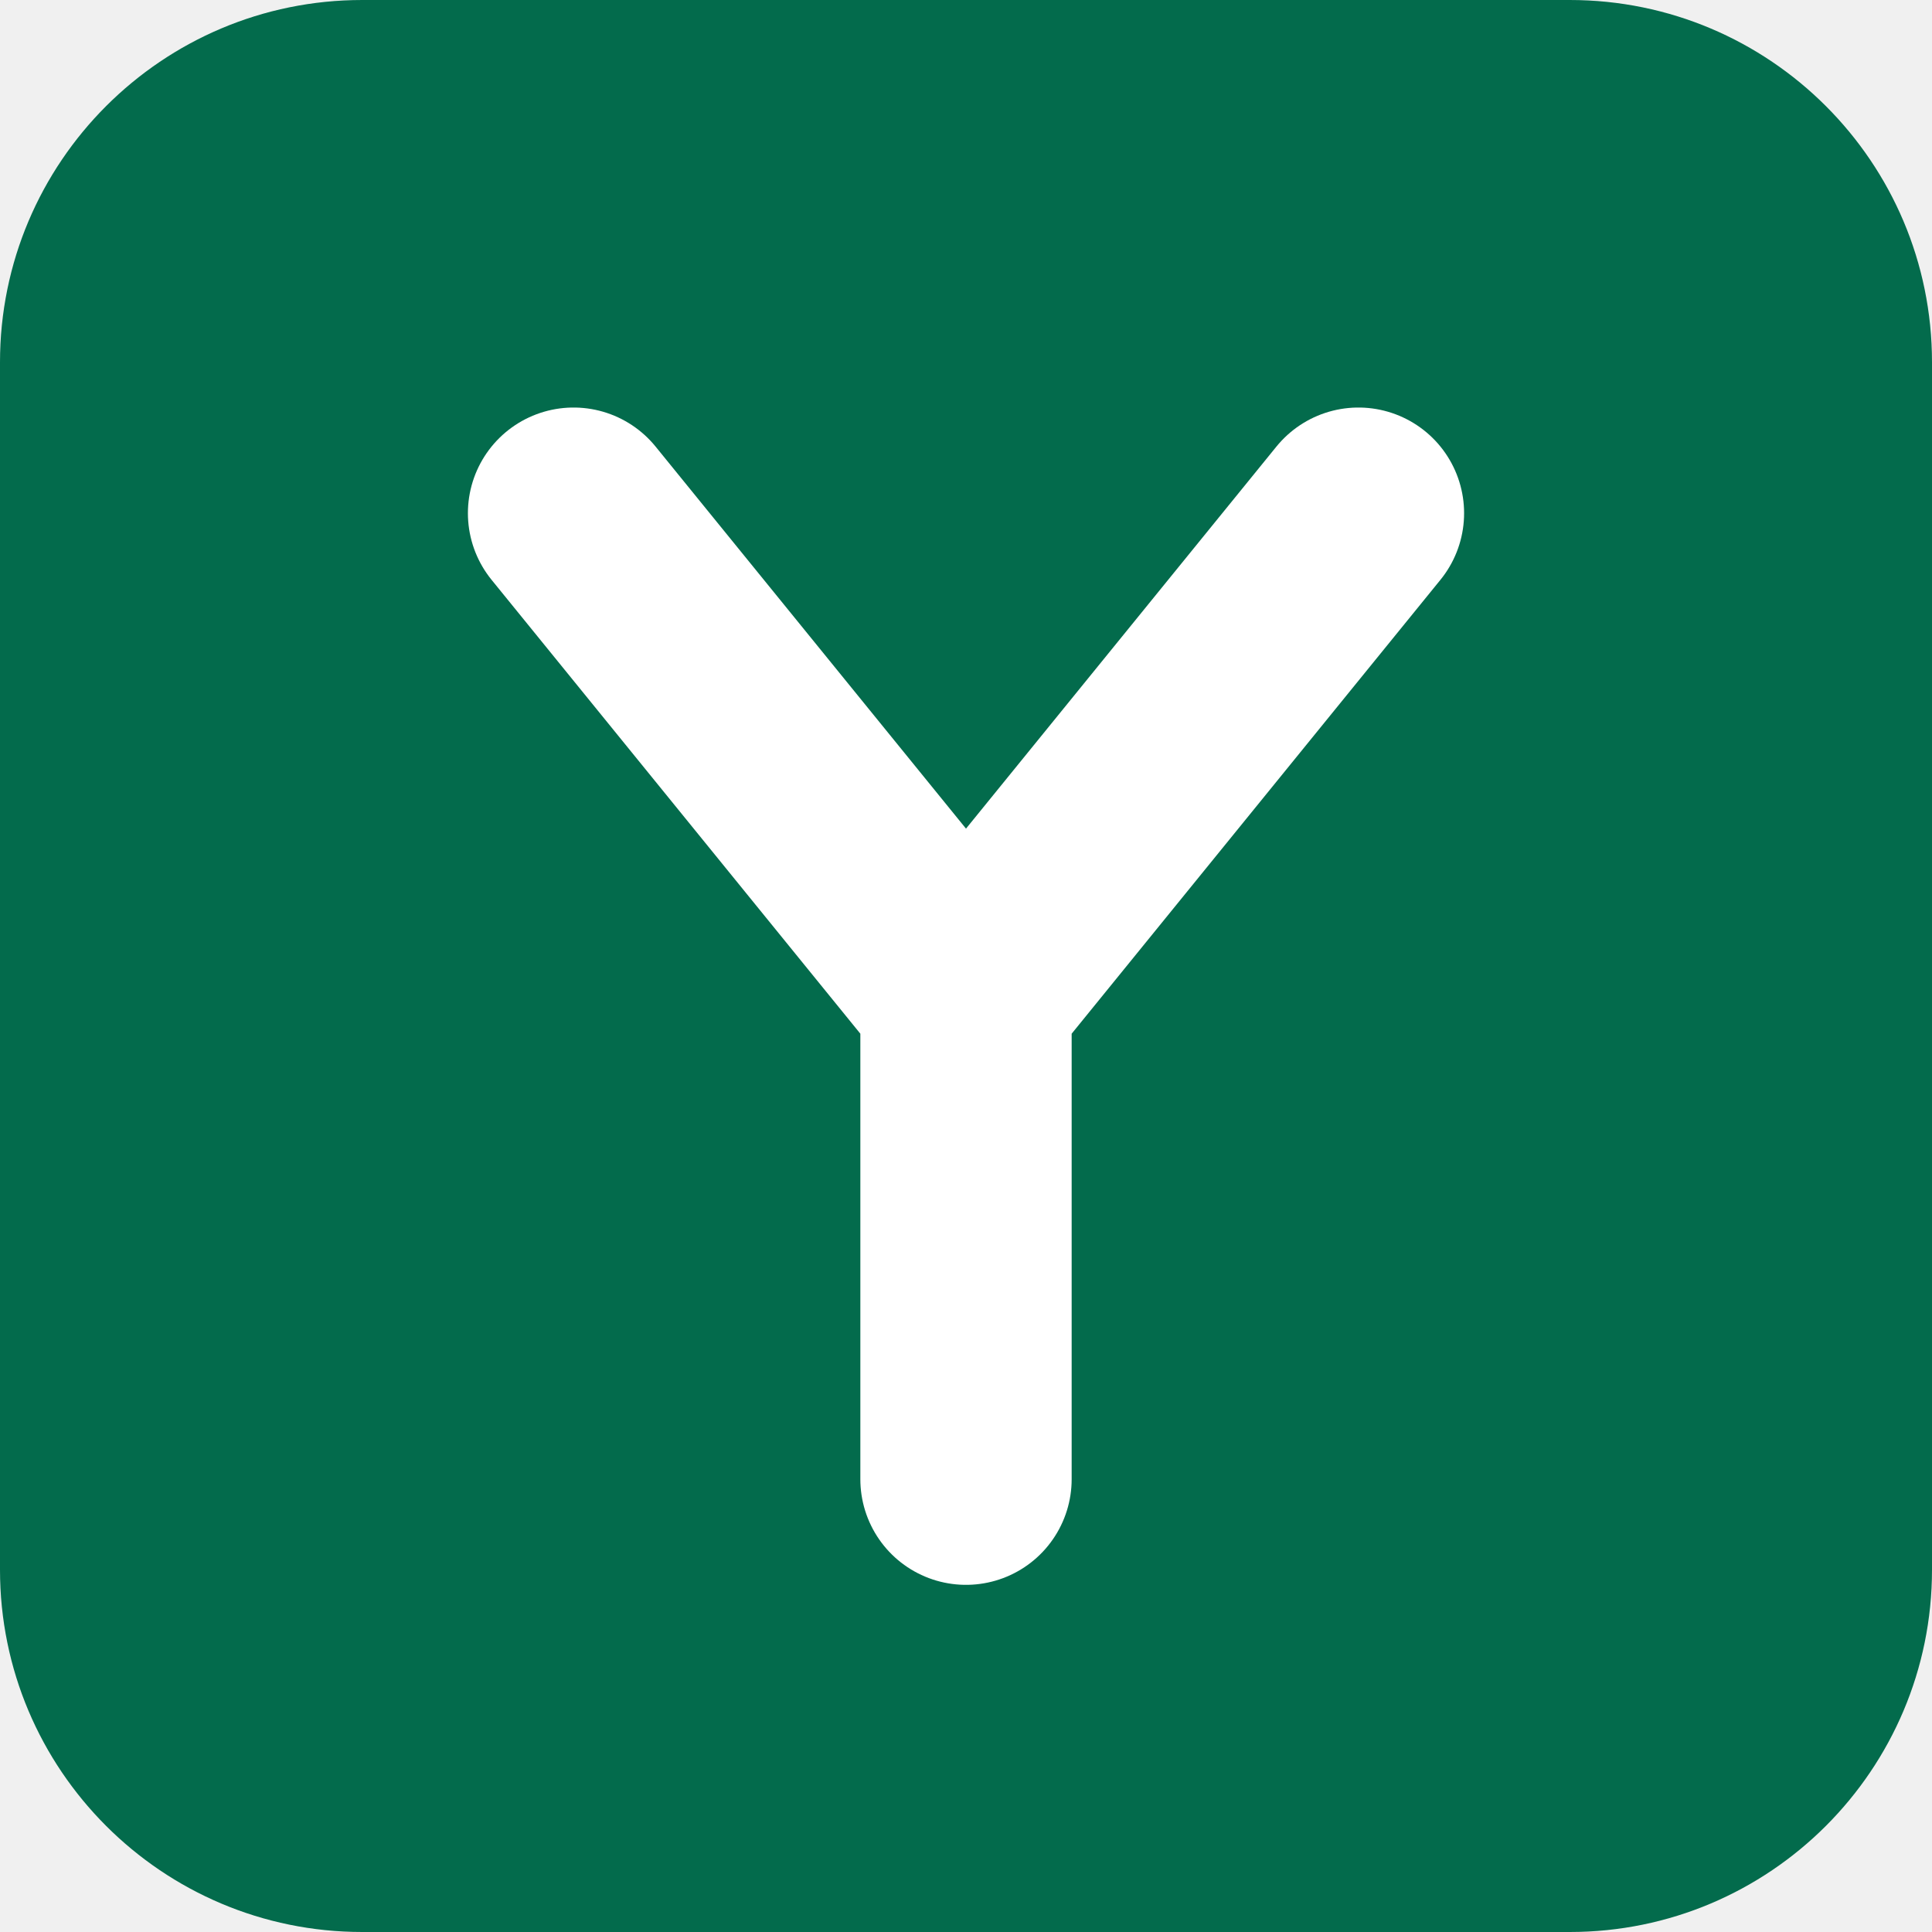
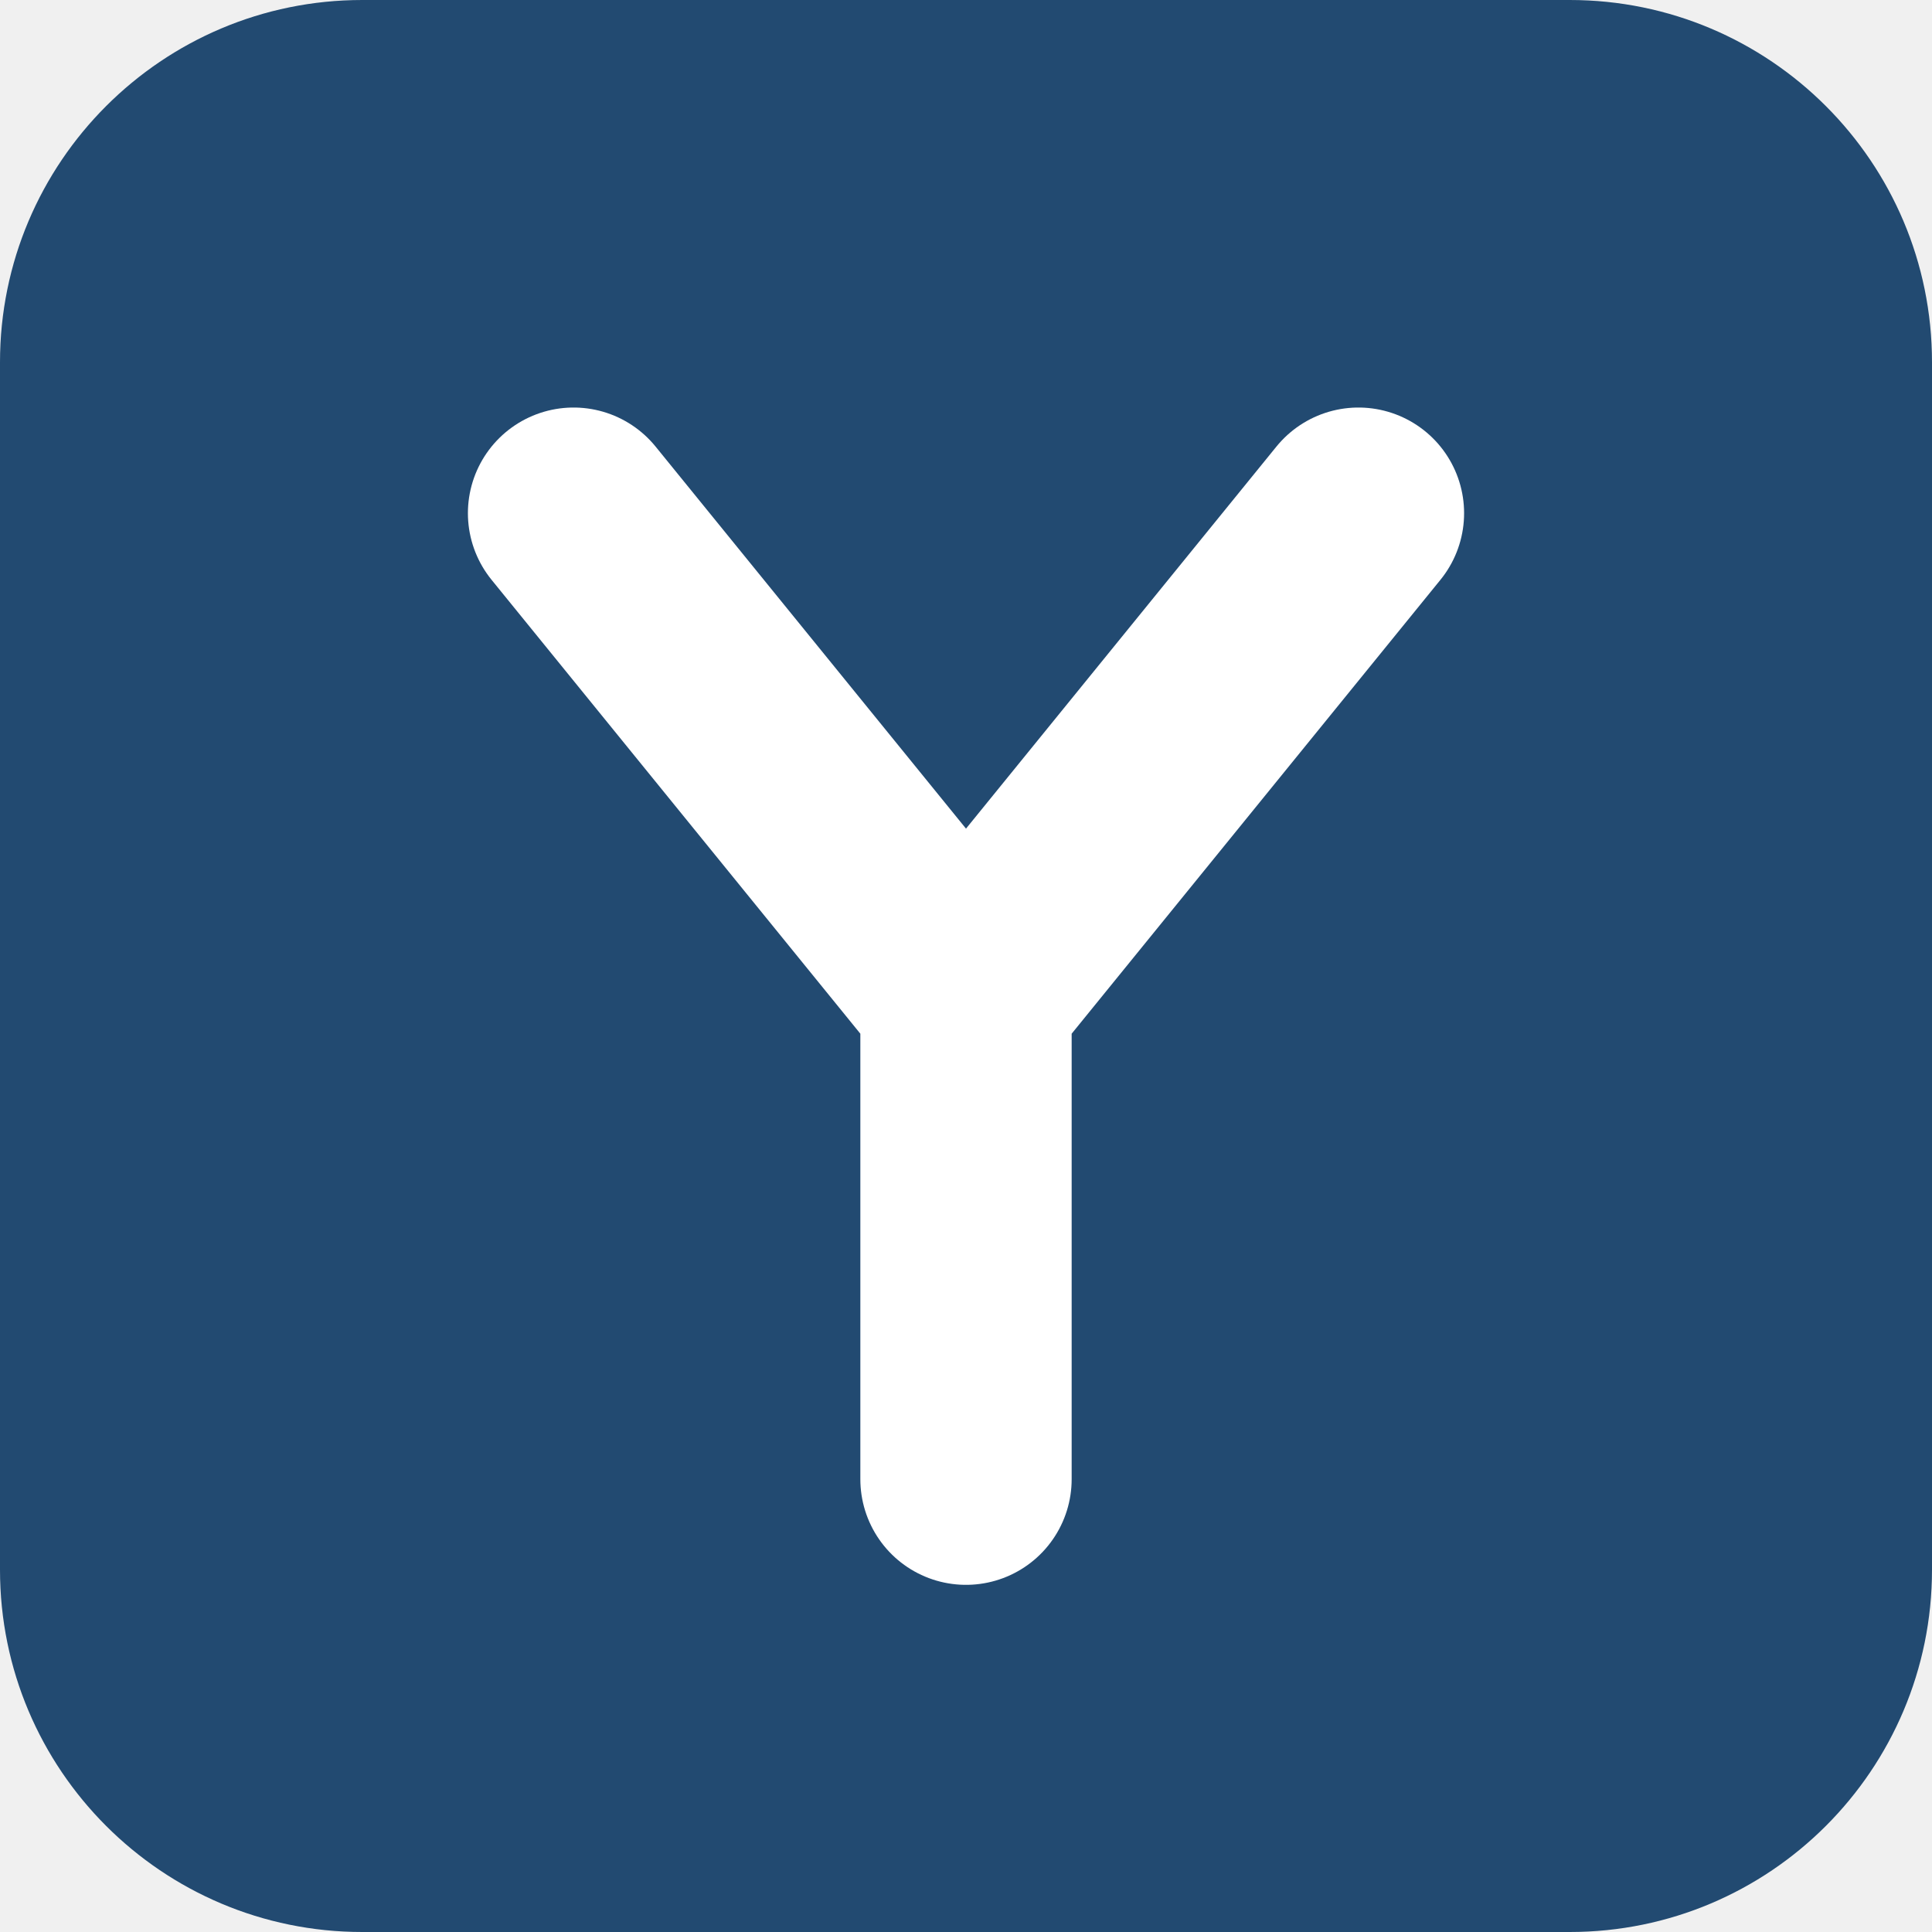
<svg xmlns="http://www.w3.org/2000/svg" viewBox="0 0 64 64">
-   <rect width="64" height="64" rx="12" fill="#036b4c" />
+   <rect width="64" height="64" rx="12" fill="#224a71" />
  <path d="M19 17l13 16 13-16M32 33v16" stroke="#fff" stroke-width="7" stroke-linecap="round" stroke-linejoin="round" fill="none" />
</svg>
